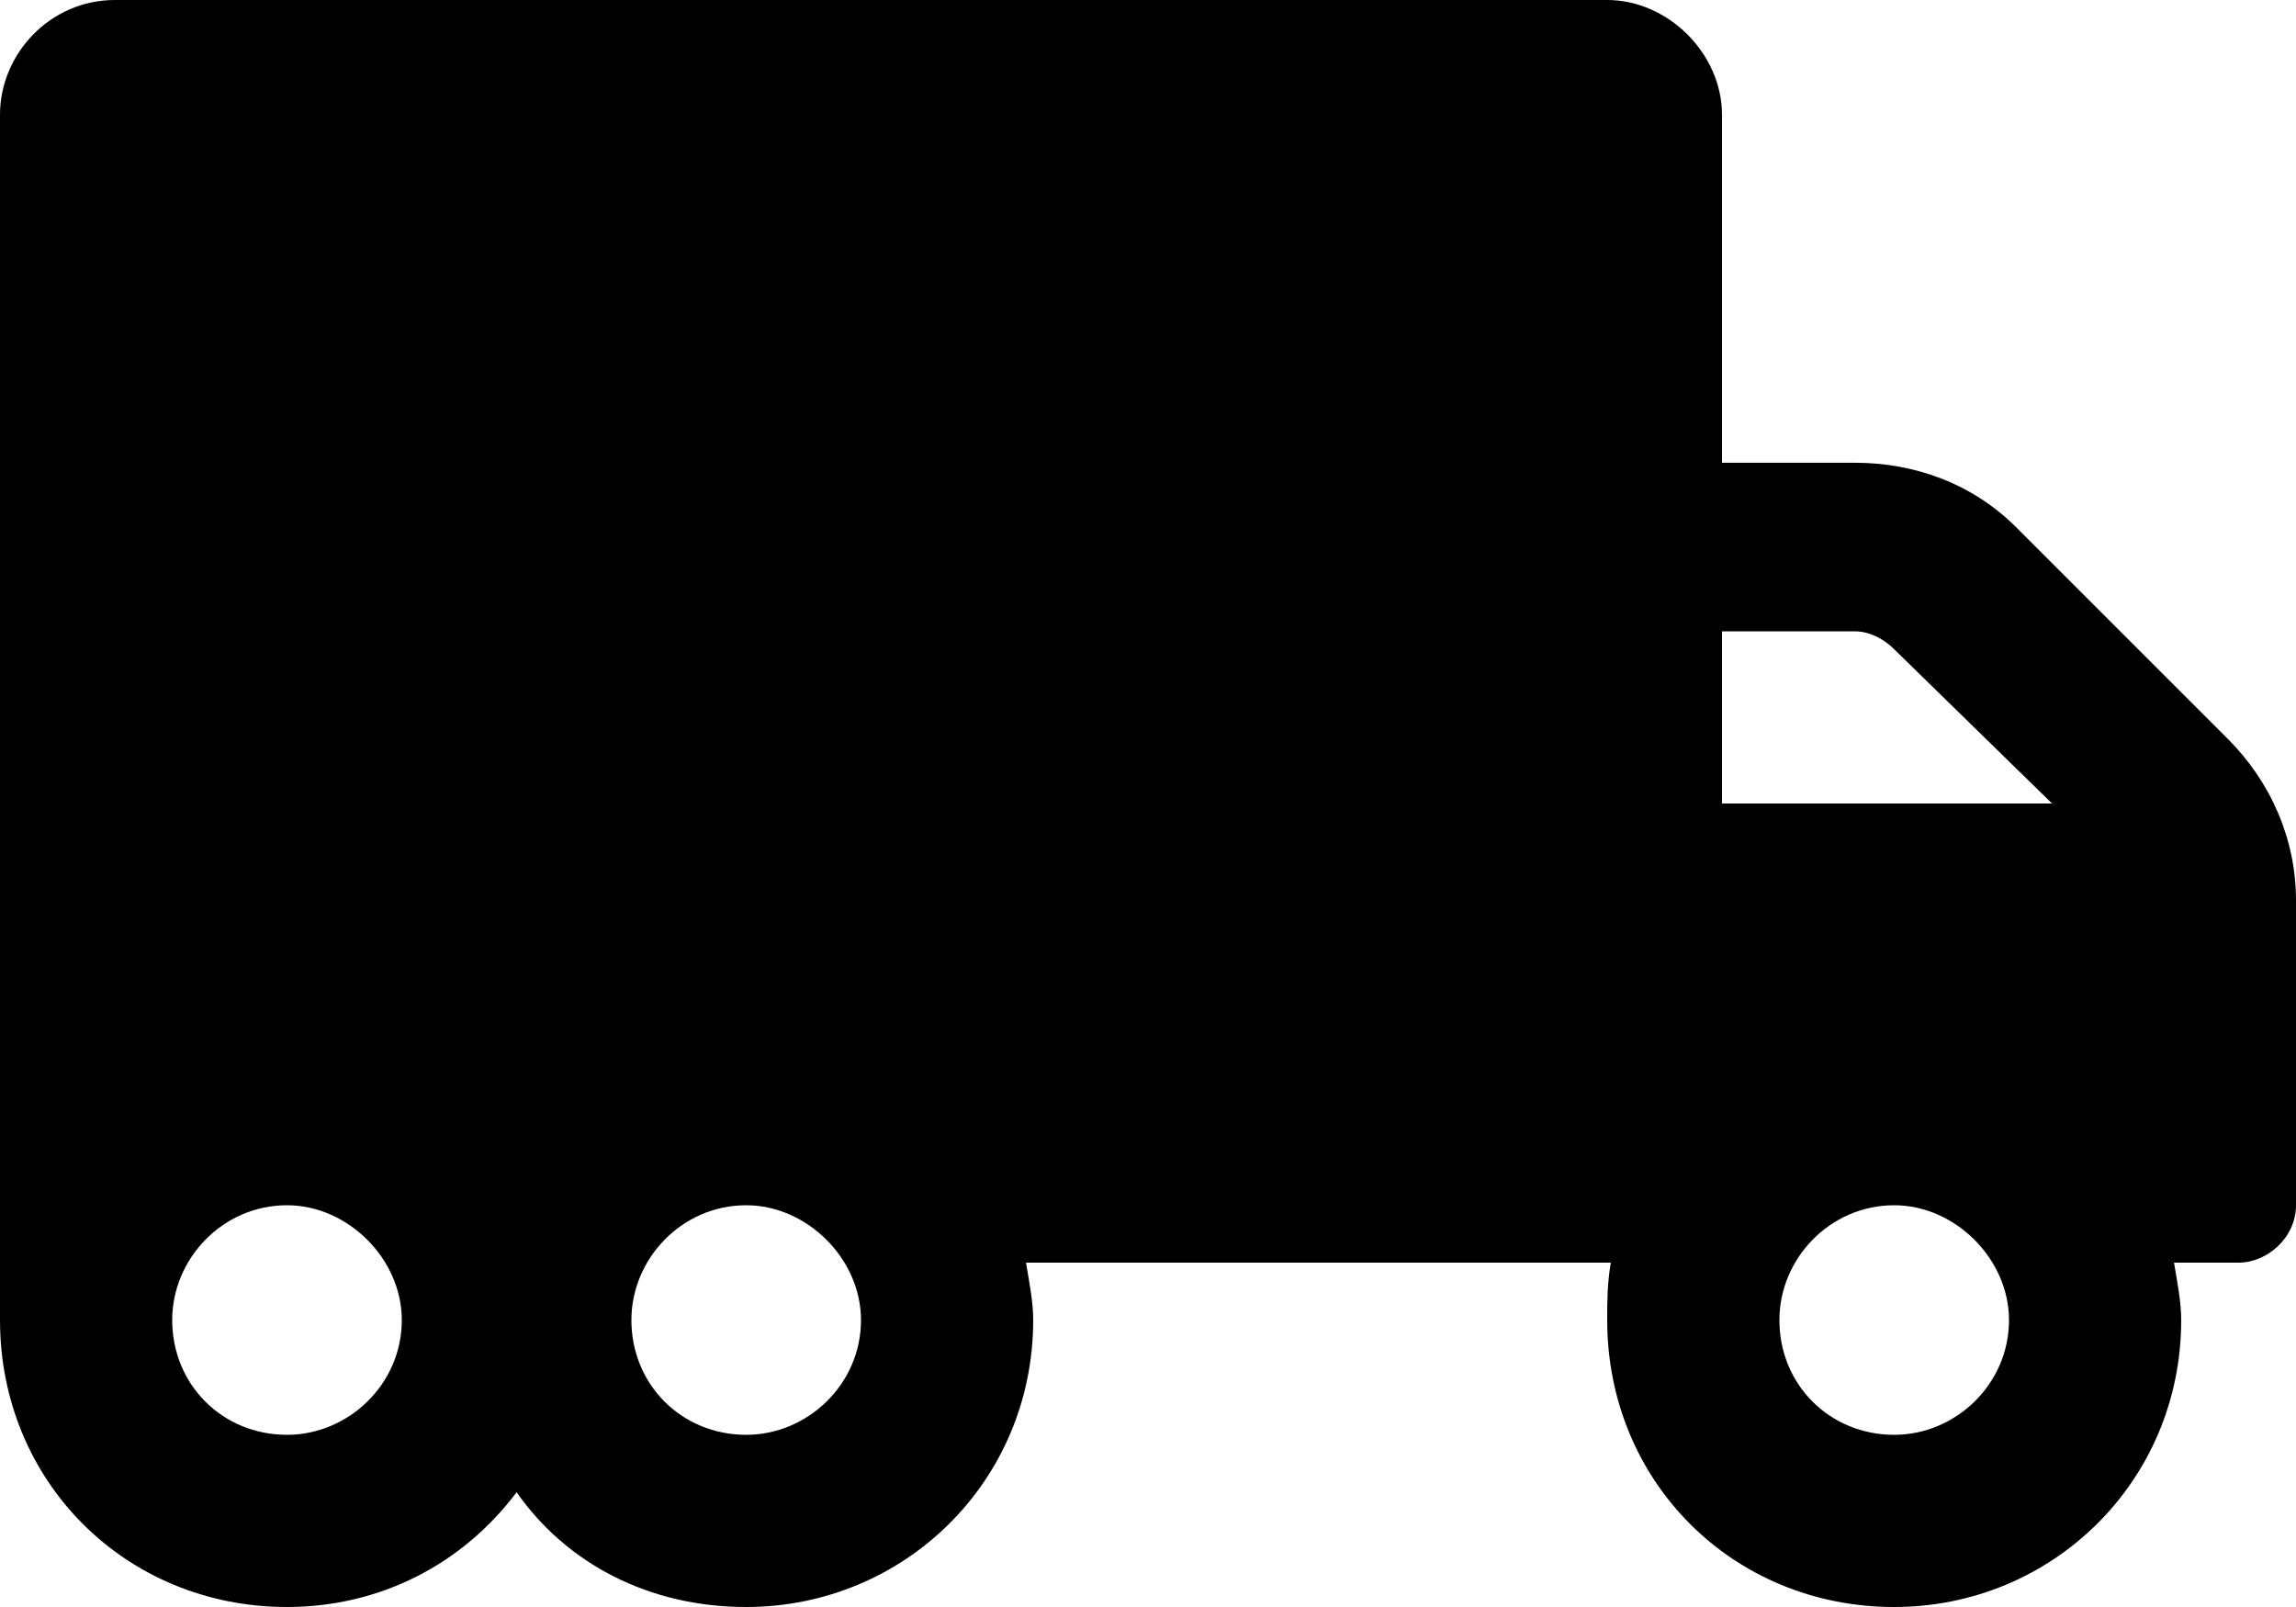
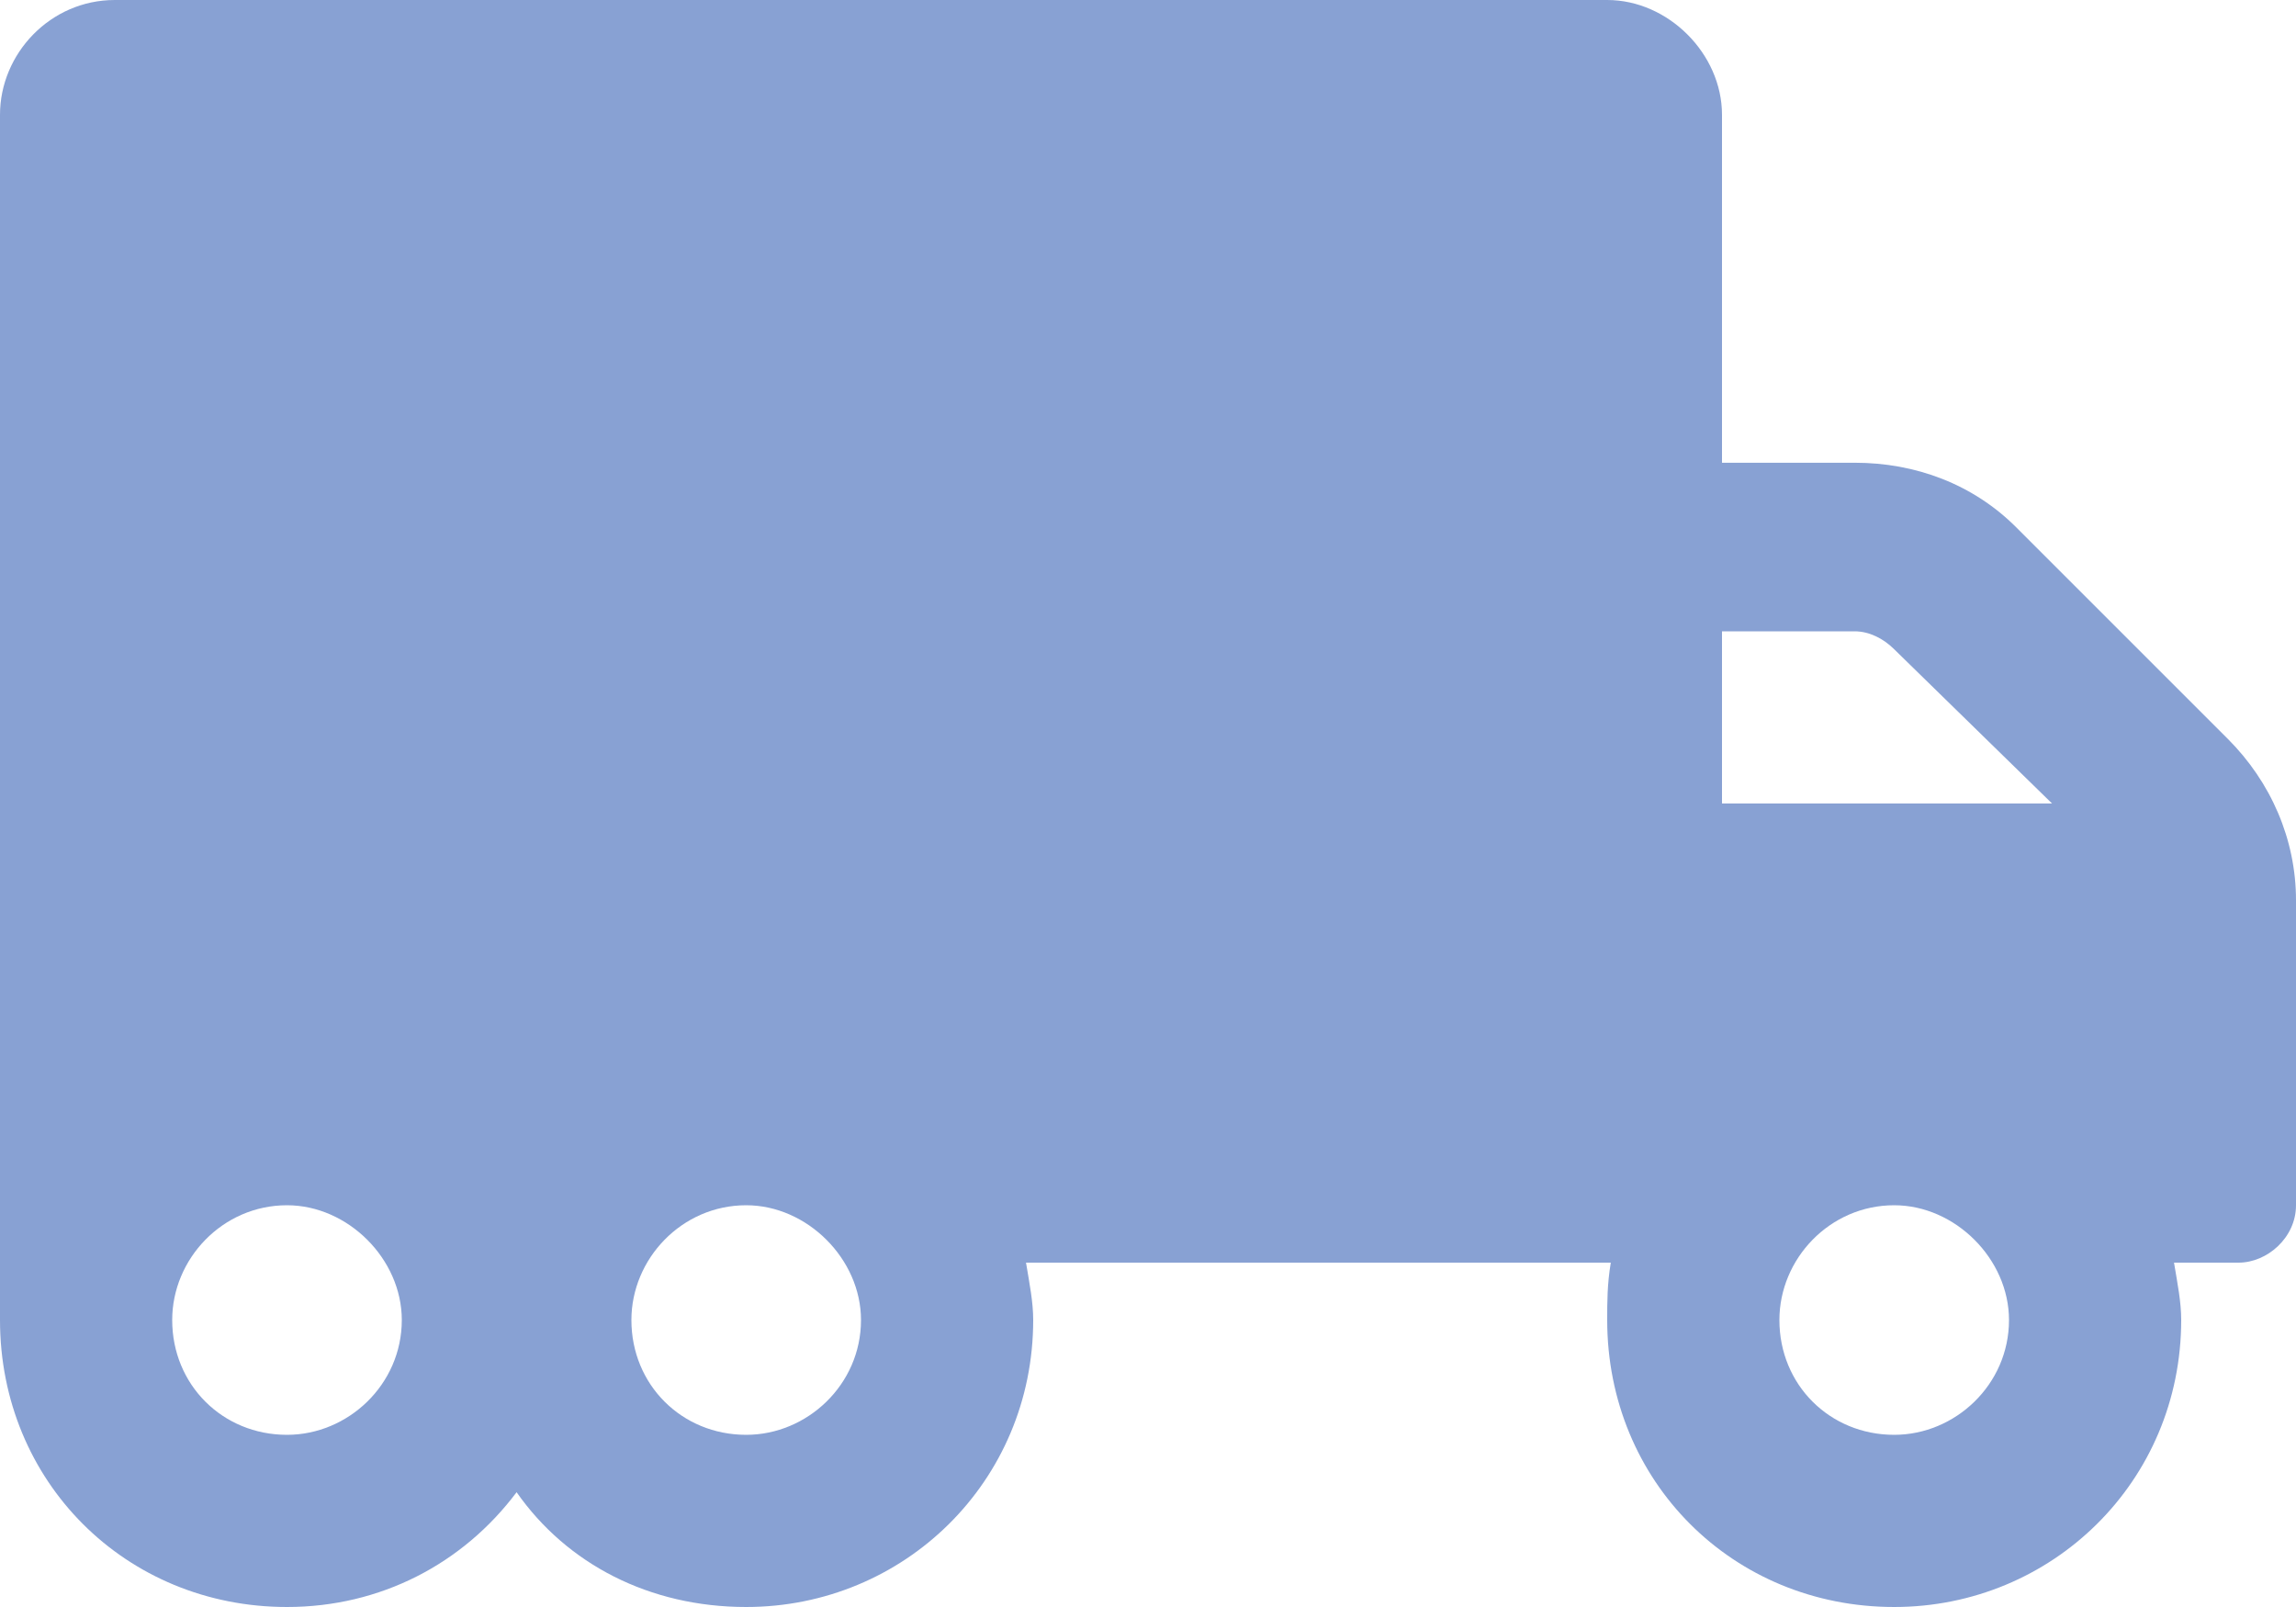
<svg xmlns="http://www.w3.org/2000/svg" width="60" height="42" viewBox="0 0 60 42" fill="none">
-   <path d="M58.219 19.312C59.344 20.438 60 21.938 60 23.531V31.5C60 32.344 59.25 33 58.5 33H56.812C56.906 33.562 57 34.031 57 34.5C57 38.719 53.625 42 49.5 42C45.281 42 42 38.719 42 34.5C42 34.031 42 33.562 42.094 33H26.812C26.906 33.562 27 34.031 27 34.5C27 38.719 23.625 42 19.5 42C16.969 42 14.812 40.875 13.5 39C12.094 40.875 9.938 42 7.5 42C3.281 42 0 38.719 0 34.5V3C0 1.406 1.312 0 3 0H42C43.594 0 45 1.406 45 3V12.094H48.469C50.062 12.094 51.562 12.656 52.688 13.781L58.219 19.312ZM7.5 37.5C9.094 37.5 10.5 36.188 10.5 34.5C10.5 32.906 9.094 31.5 7.5 31.5C5.812 31.5 4.5 32.906 4.5 34.5C4.5 36.188 5.812 37.5 7.5 37.5ZM19.5 37.5C21.094 37.5 22.5 36.188 22.5 34.5C22.5 32.906 21.094 31.5 19.5 31.5C17.812 31.5 16.5 32.906 16.5 34.5C16.5 36.188 17.812 37.5 19.5 37.5ZM45 16.5V21H53.625L49.5 16.969C49.219 16.688 48.844 16.5 48.469 16.5H45ZM49.5 37.5C51.094 37.5 52.5 36.188 52.5 34.5C52.5 32.906 51.094 31.5 49.5 31.5C47.812 31.5 46.5 32.906 46.5 34.5C46.5 36.188 47.812 37.5 49.5 37.5Z" fill="black" />
+   <path d="M58.219 19.312C59.344 20.438 60 21.938 60 23.531V31.5C60 32.344 59.25 33 58.5 33H56.812C56.906 33.562 57 34.031 57 34.5C57 38.719 53.625 42 49.5 42C45.281 42 42 38.719 42 34.5C42 34.031 42 33.562 42.094 33H26.812C26.906 33.562 27 34.031 27 34.5C27 38.719 23.625 42 19.5 42C16.969 42 14.812 40.875 13.5 39C12.094 40.875 9.938 42 7.5 42C3.281 42 0 38.719 0 34.5V3C0 1.406 1.312 0 3 0H42C43.594 0 45 1.406 45 3V12.094H48.469C50.062 12.094 51.562 12.656 52.688 13.781L58.219 19.312ZM7.5 37.5C9.094 37.5 10.5 36.188 10.5 34.5C10.5 32.906 9.094 31.5 7.5 31.5C5.812 31.5 4.5 32.906 4.5 34.5C4.5 36.188 5.812 37.5 7.5 37.5ZM19.5 37.5C21.094 37.5 22.5 36.188 22.5 34.5C22.5 32.906 21.094 31.5 19.5 31.5C17.812 31.5 16.5 32.906 16.5 34.5C16.5 36.188 17.812 37.5 19.5 37.5ZM45 16.5V21H53.625L49.5 16.969C49.219 16.688 48.844 16.5 48.469 16.5H45ZM49.5 37.5C51.094 37.5 52.5 36.188 52.5 34.5C52.5 32.906 51.094 31.5 49.5 31.5C47.812 31.5 46.5 32.906 46.5 34.5C46.5 36.188 47.812 37.5 49.5 37.5Z" fill="#88a1d3" />
</svg>
